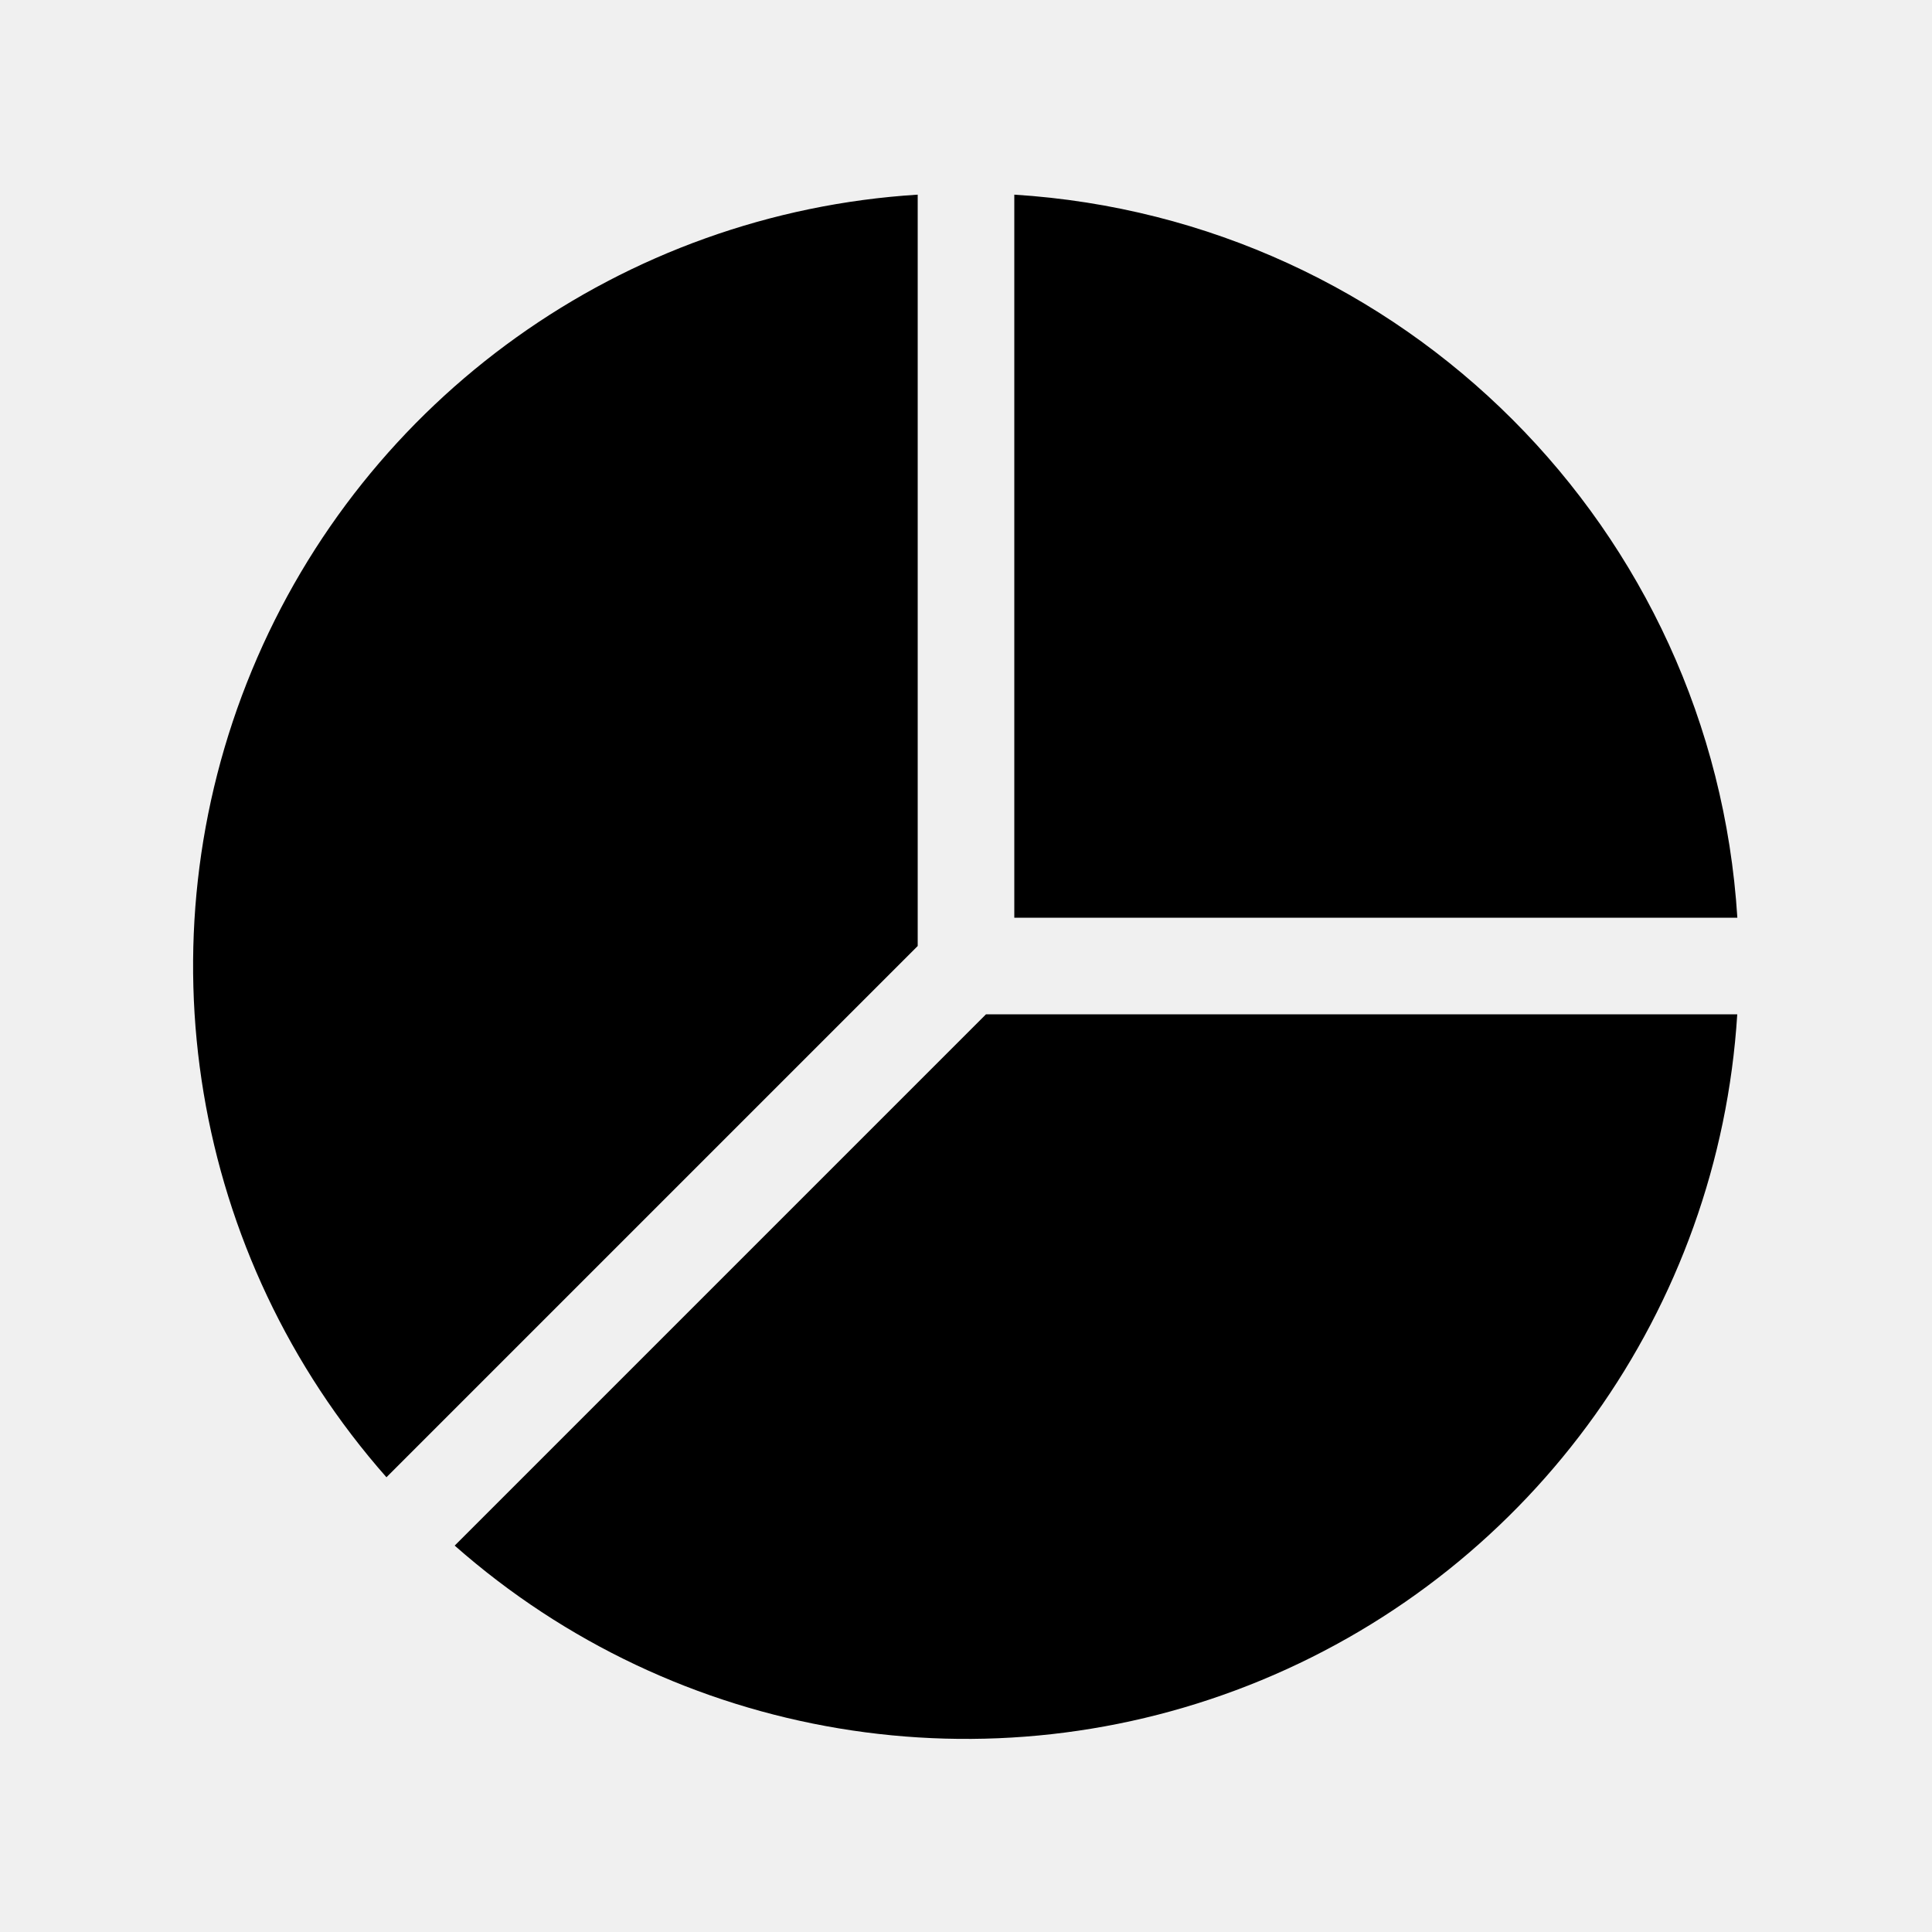
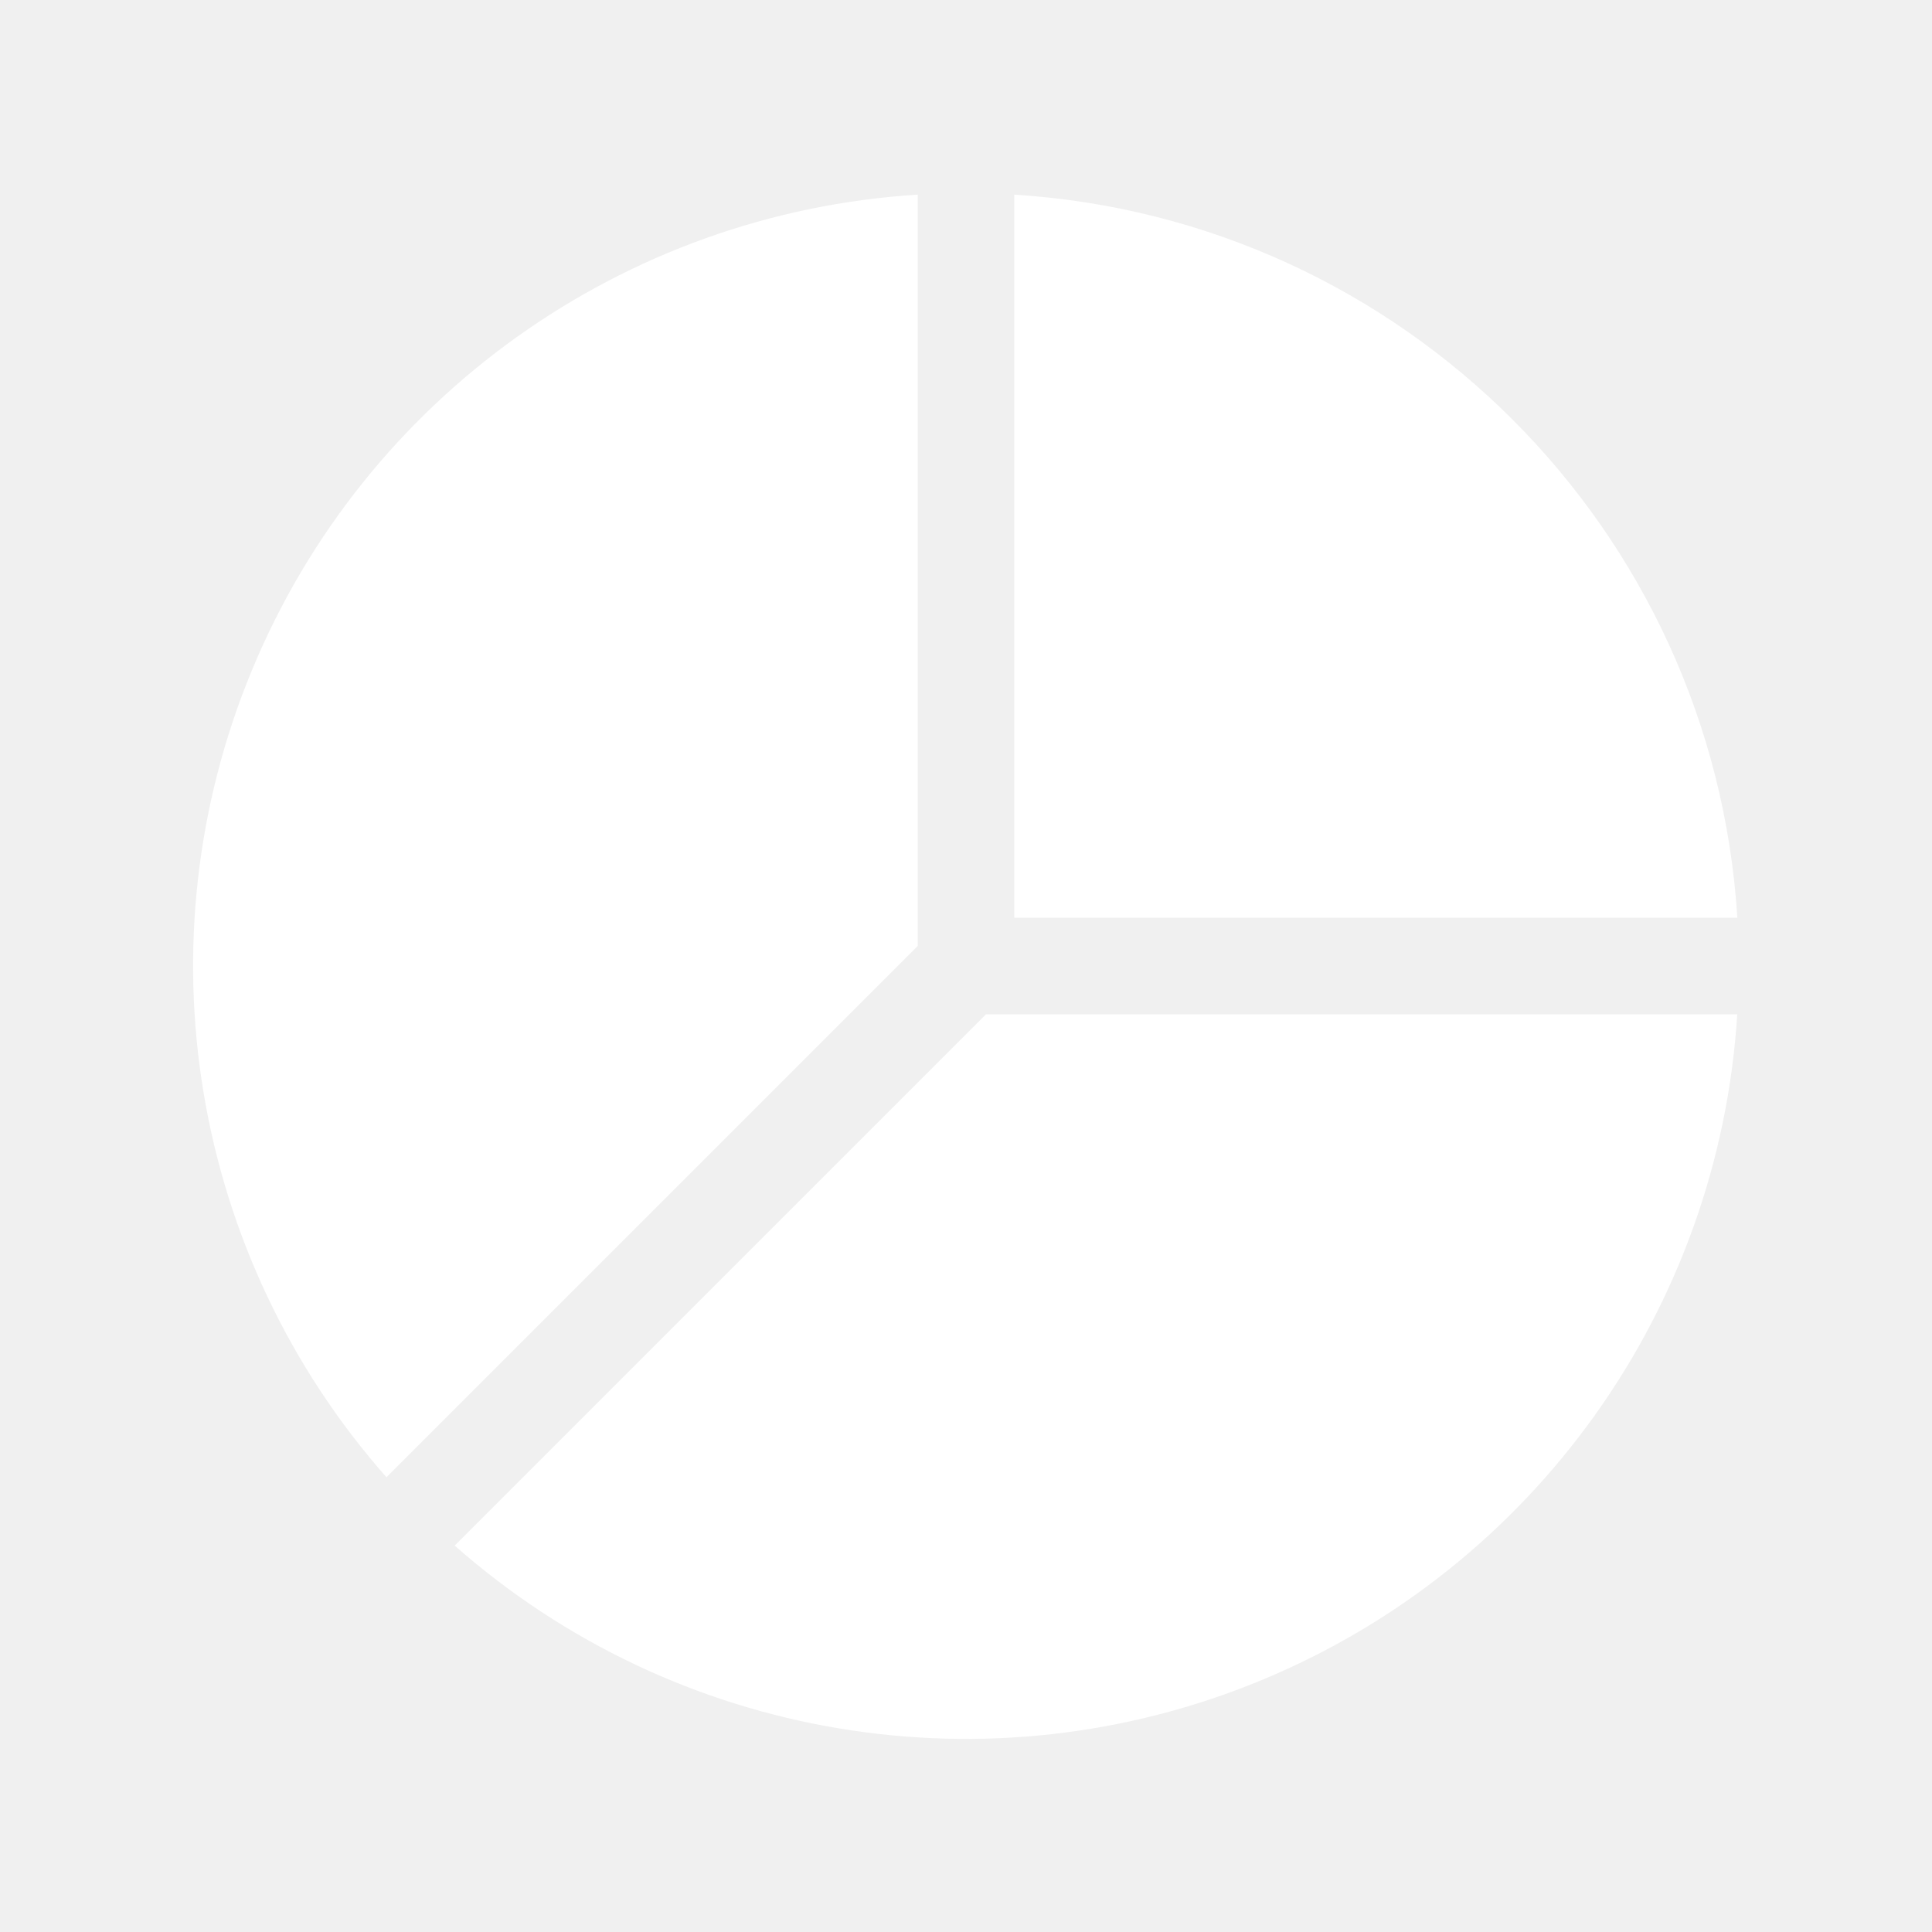
- <svg xmlns="http://www.w3.org/2000/svg" class="bi bi-pie-chart-fill" width="1em" height="1em" viewBox="0 0 20 20" fill="currentColor">
+ <svg xmlns="http://www.w3.org/2000/svg" class="bi bi-pie-chart-fill" width="1em" height="1em" viewBox="0 0 20 20" fill="#ffffff">
  <path d="M17.985 10.5h-7.778l-5.5 5.5a8 8 0 0013.277-5.5zM4 15.292A8 8 0 019.5 2.015v7.778l-5.5 5.5zm6.5-13.277V9.5h7.485A8.001 8.001 0 0010.5 2.015z" />
</svg>
